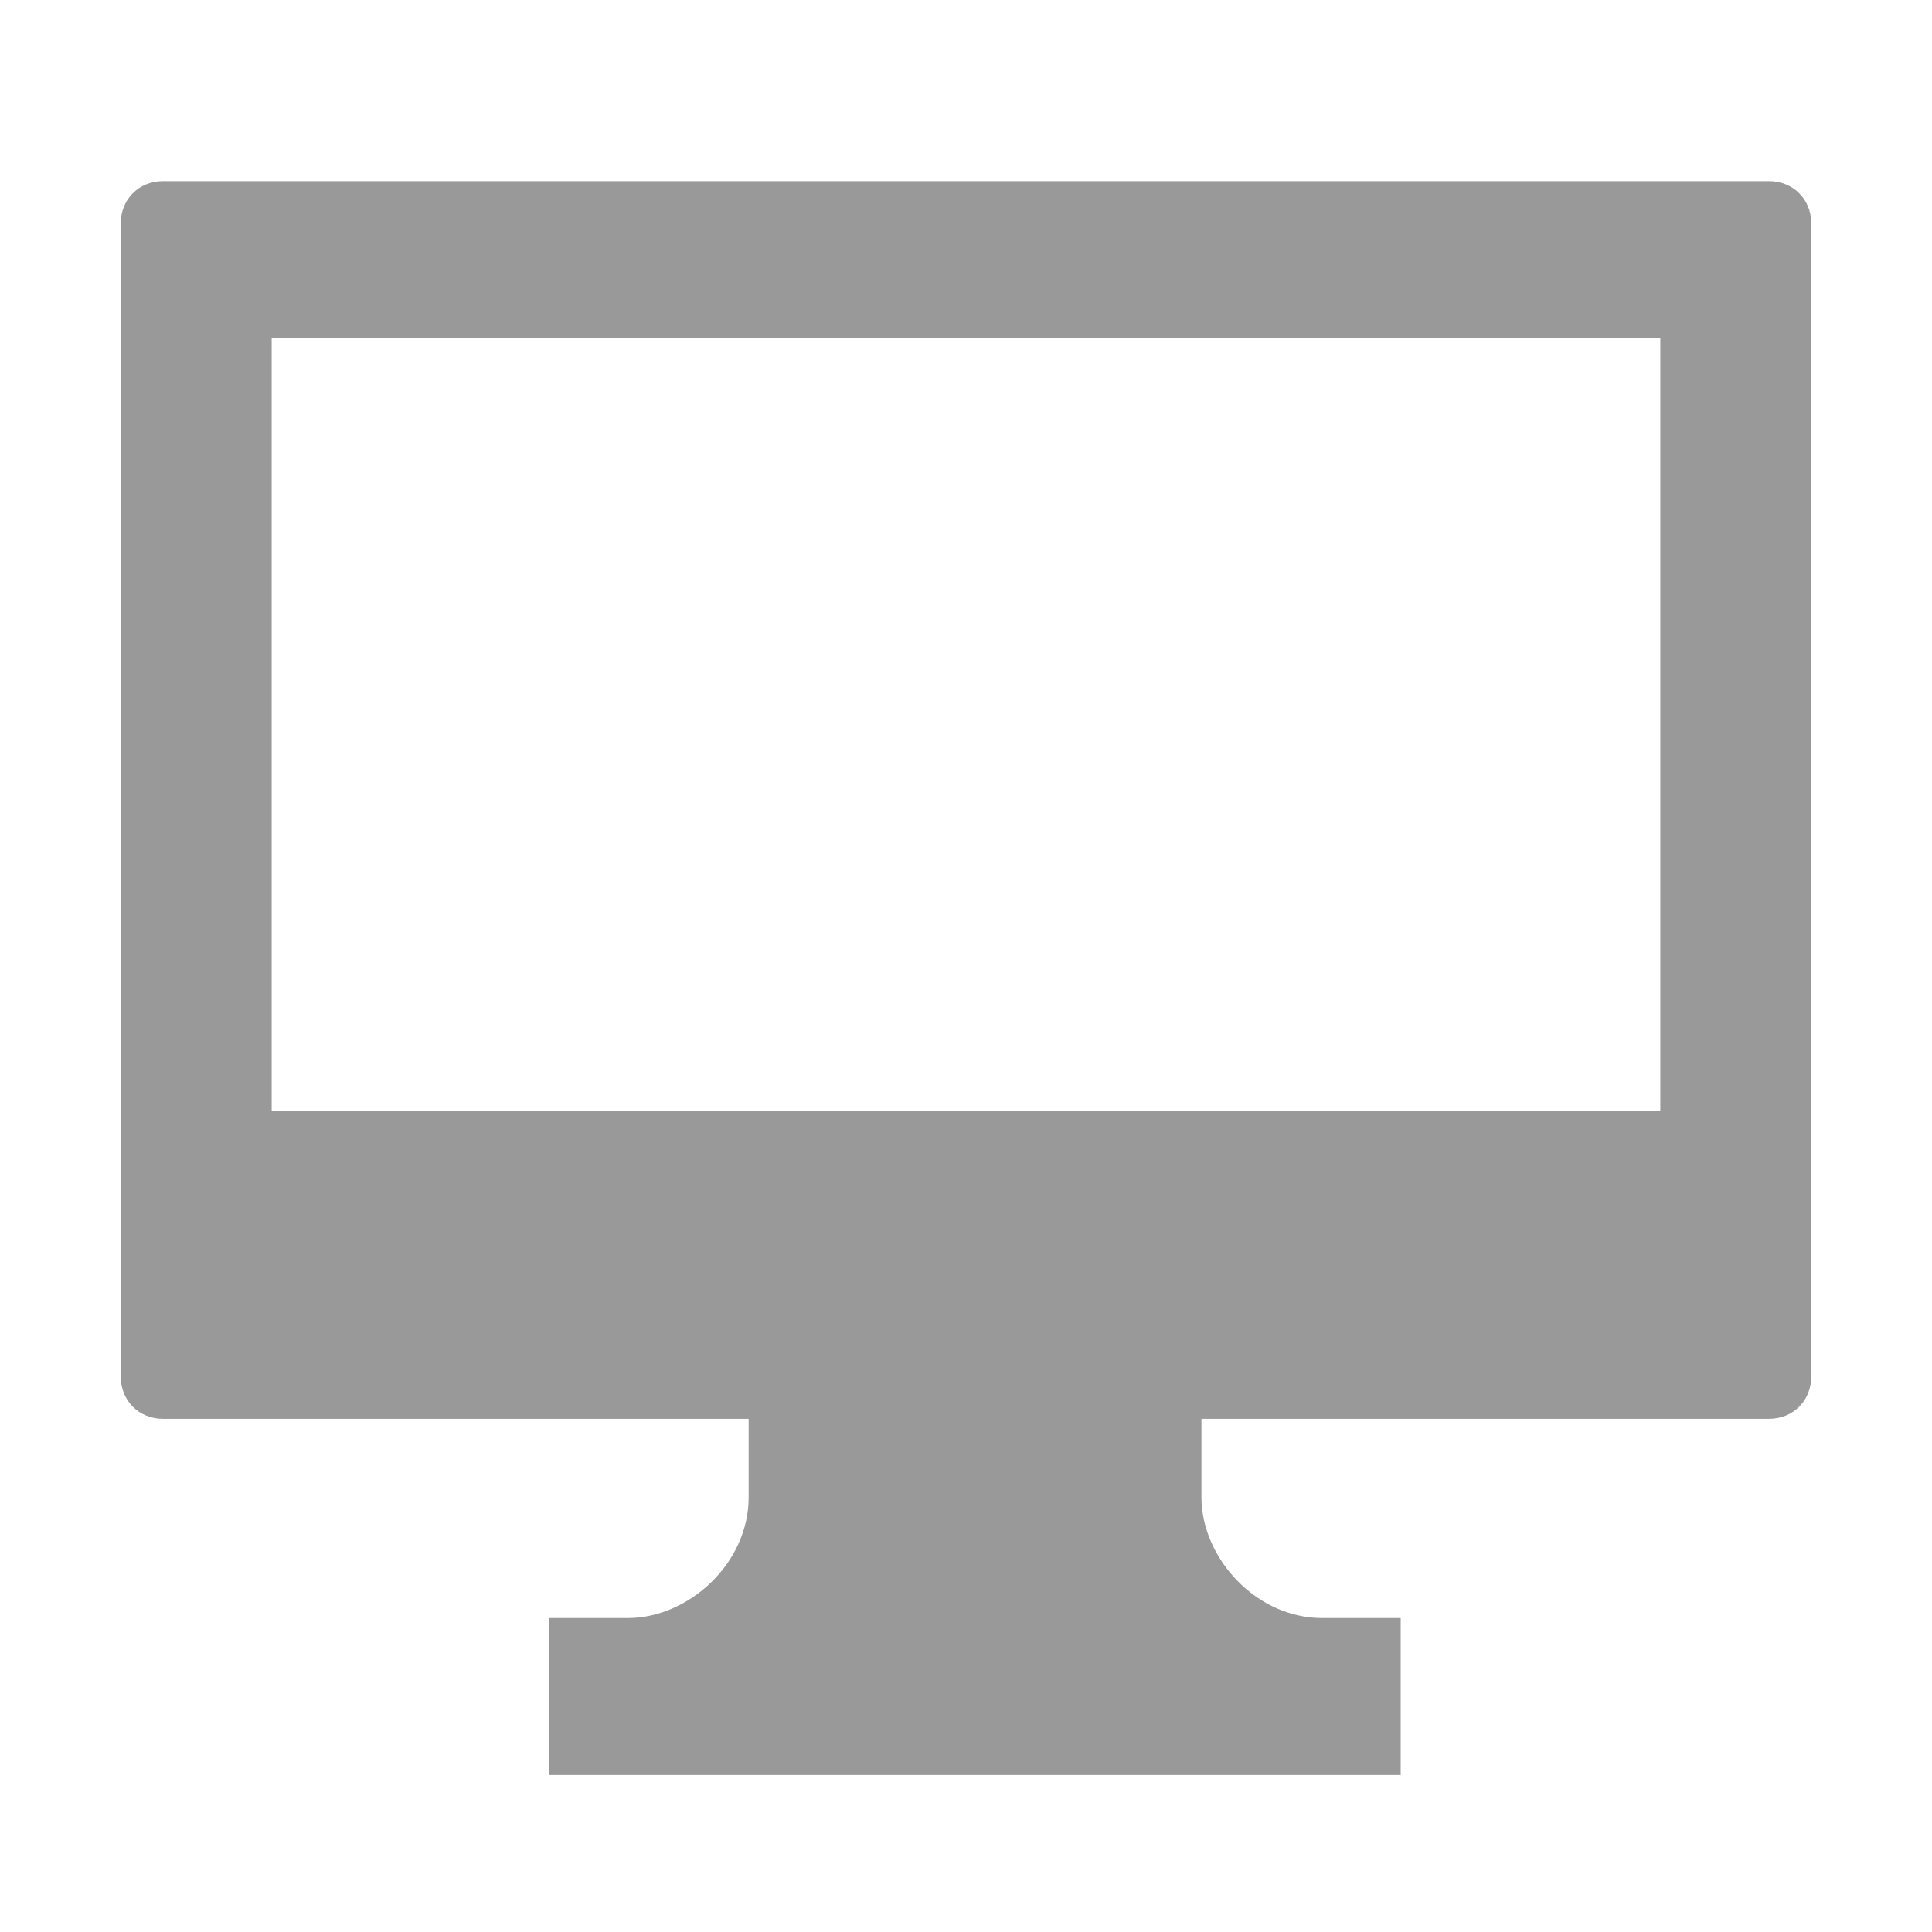
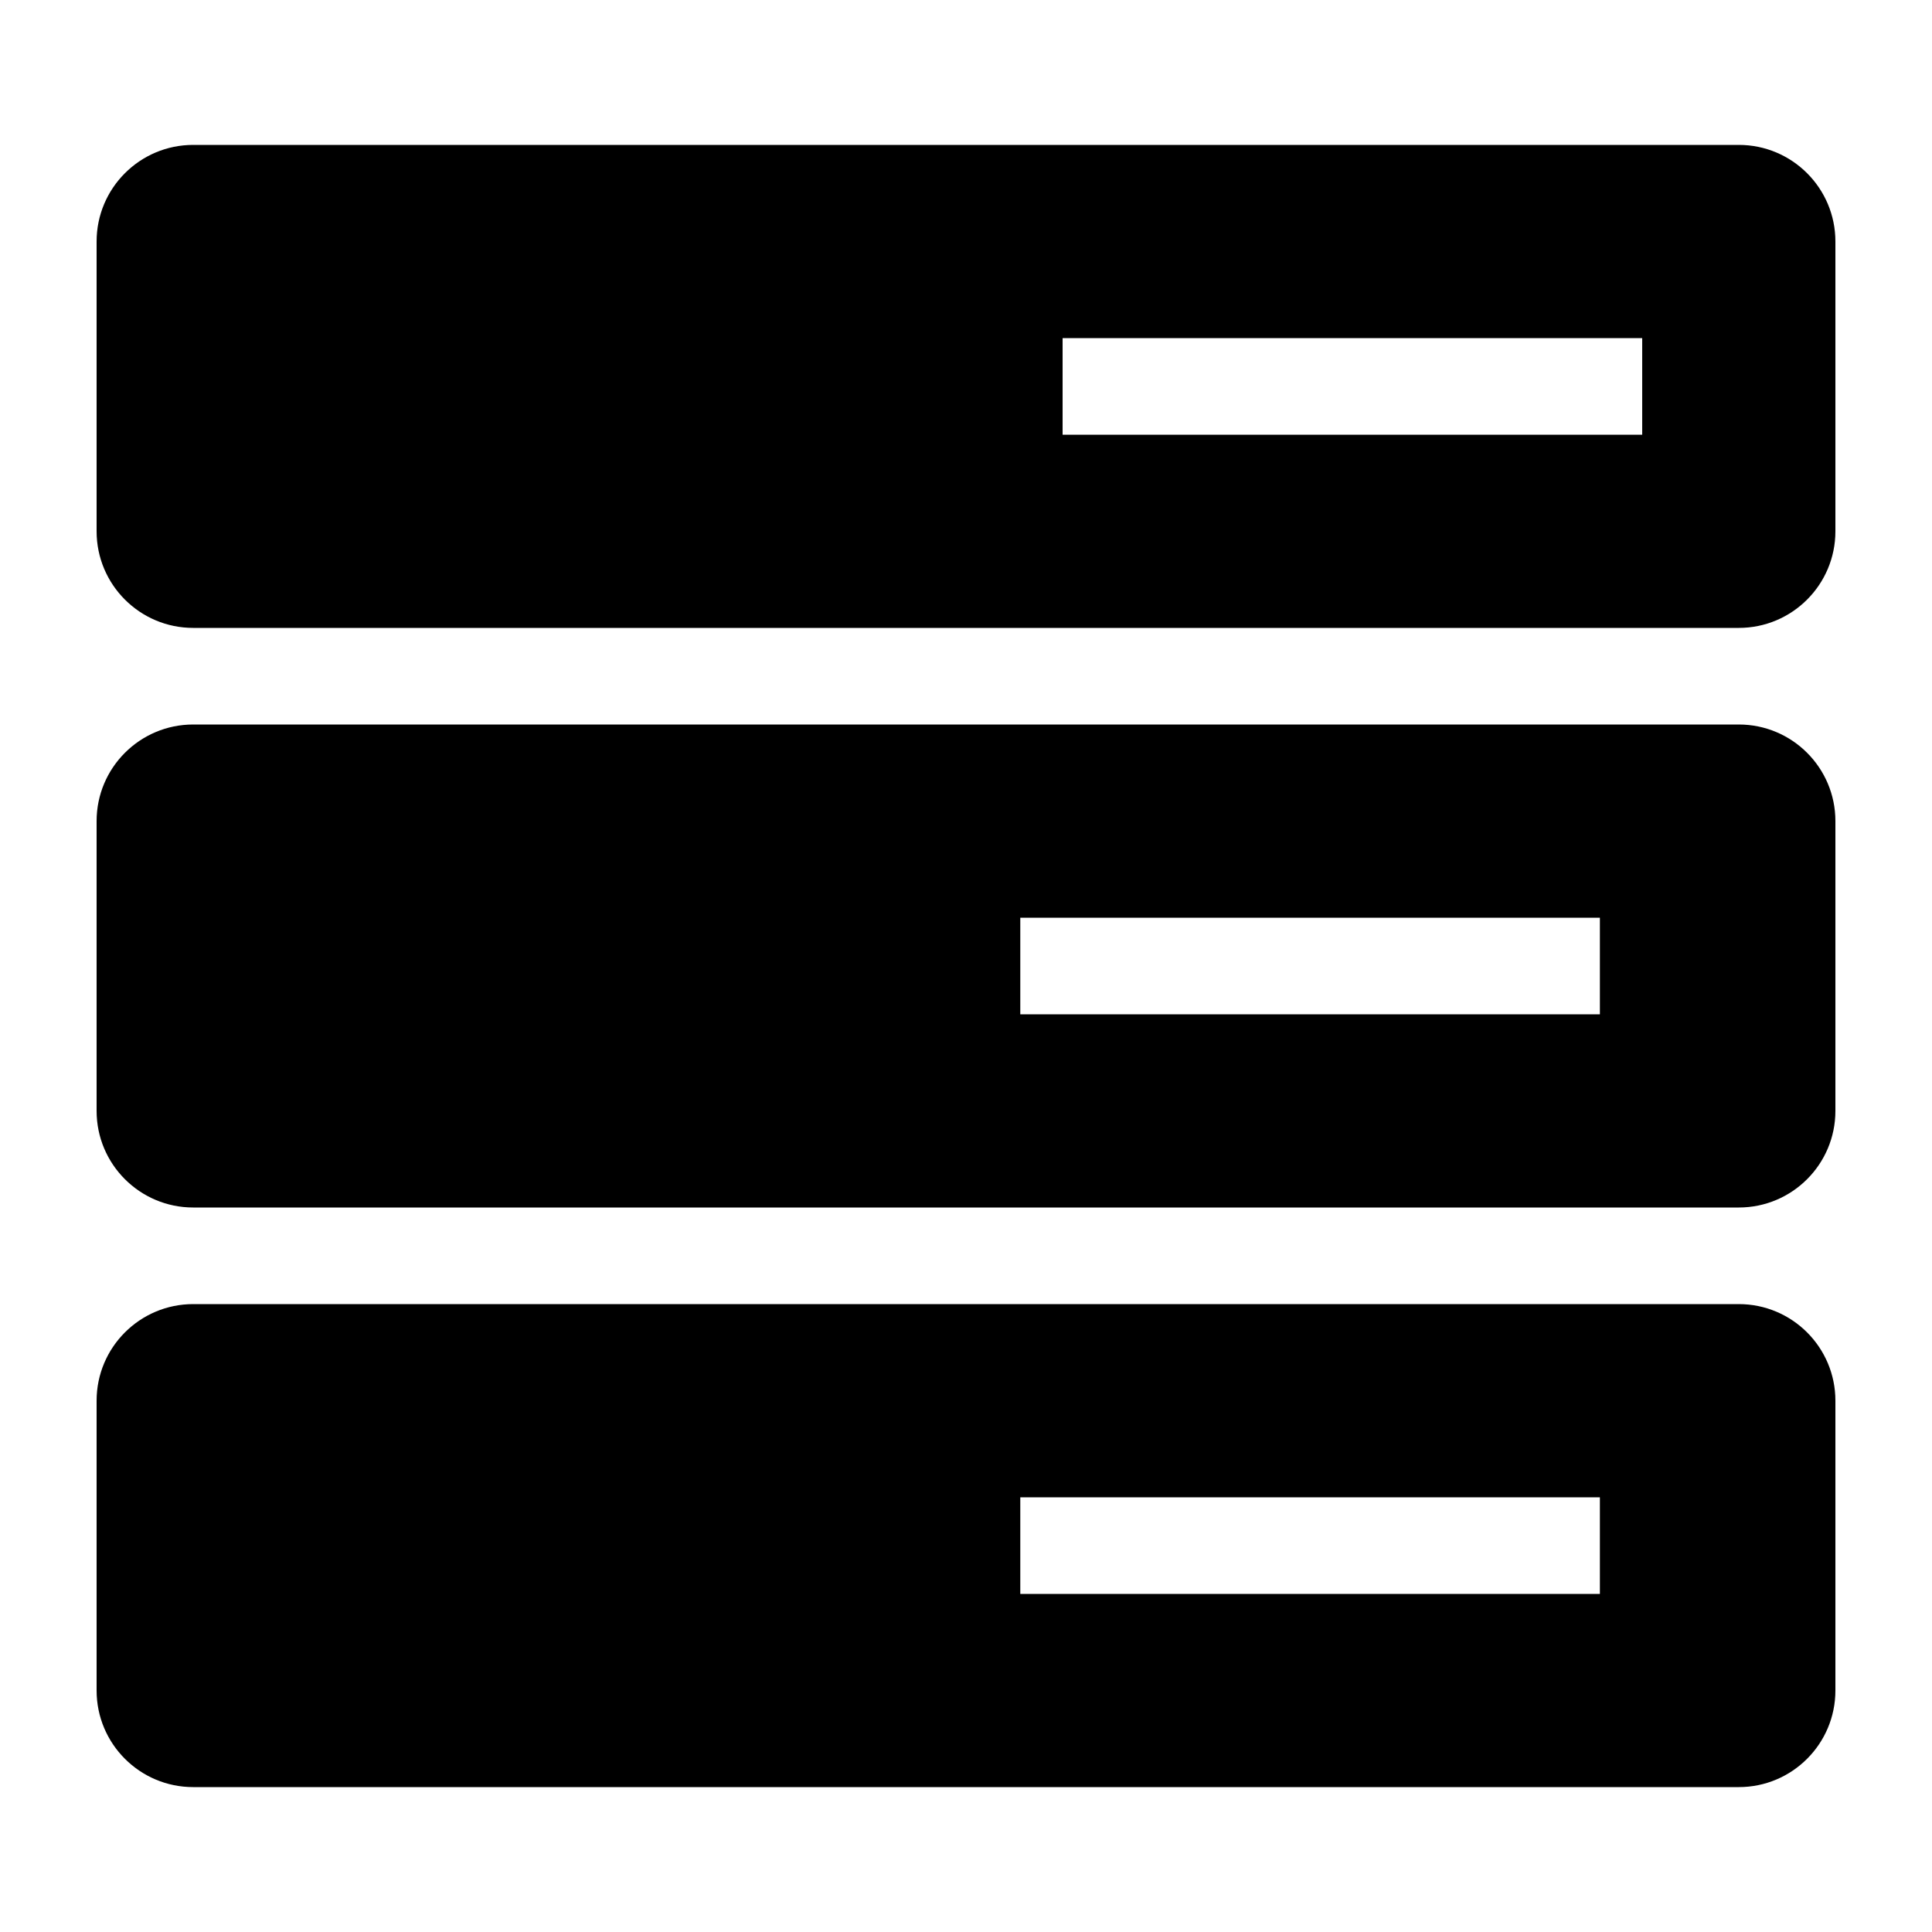
- <svg xmlns="http://www.w3.org/2000/svg" t="1761877045789" class="icon" viewBox="0 0 1024 1024" version="1.1" p-id="21959" width="200" height="200">
-   <path d="M937.6 96c12.8 0 22.4 9.6 22.4 22.4v611.2c0 12.8-9.6 22.4-22.4 22.4h-300.8v41.6c0 32 28.8 64 64 64h41.6v83.2H291.2v-83.2h41.6c32 0 64-28.8 64-64v-41.6H86.4c-12.8 0-22.4-9.6-22.4-22.4V118.4c0-12.8 9.6-22.4 22.4-22.4h851.2z m-57.6 83.2h-736v409.6h736V179.2z" fill="#999999" p-id="21960" />
+ <svg xmlns="http://www.w3.org/2000/svg" width="20" height="20" viewBox="0 0 20 20" fill="none">
+   <path d="M18 1.5C18.552 1.5 19 1.948 19 2.5V5.5C19 6.052 18.552 6.5 18 6.5H2C1.448 6.5 1 6.052 1 5.5V2.5C1 1.948 1.448 1.5 2 1.5H18ZM11 3.5V4.5H17V3.5H11Z" fill="currentColor" />
+   <path d="M18 7.5C18.552 7.5 19 7.948 19 8.5V11.5C19 12.052 18.552 12.5 18 12.5H2C1.448 12.5 1 12.052 1 11.5V8.5C1 7.948 1.448 7.5 2 7.5H18ZM10.562 9.5V10.5H16.562V9.5H10.562Z" fill="currentColor" />
+   <path d="M18 13.5C18.552 13.5 19 13.948 19 14.5V17.5C19 18.052 18.552 18.5 18 18.5H2C1.448 18.5 1 18.052 1 17.5V14.5C1 13.948 1.448 13.5 2 13.5H18ZM10.562 15.5V16.5H16.562V15.5H10.562Z" fill="currentColor" />
</svg>
